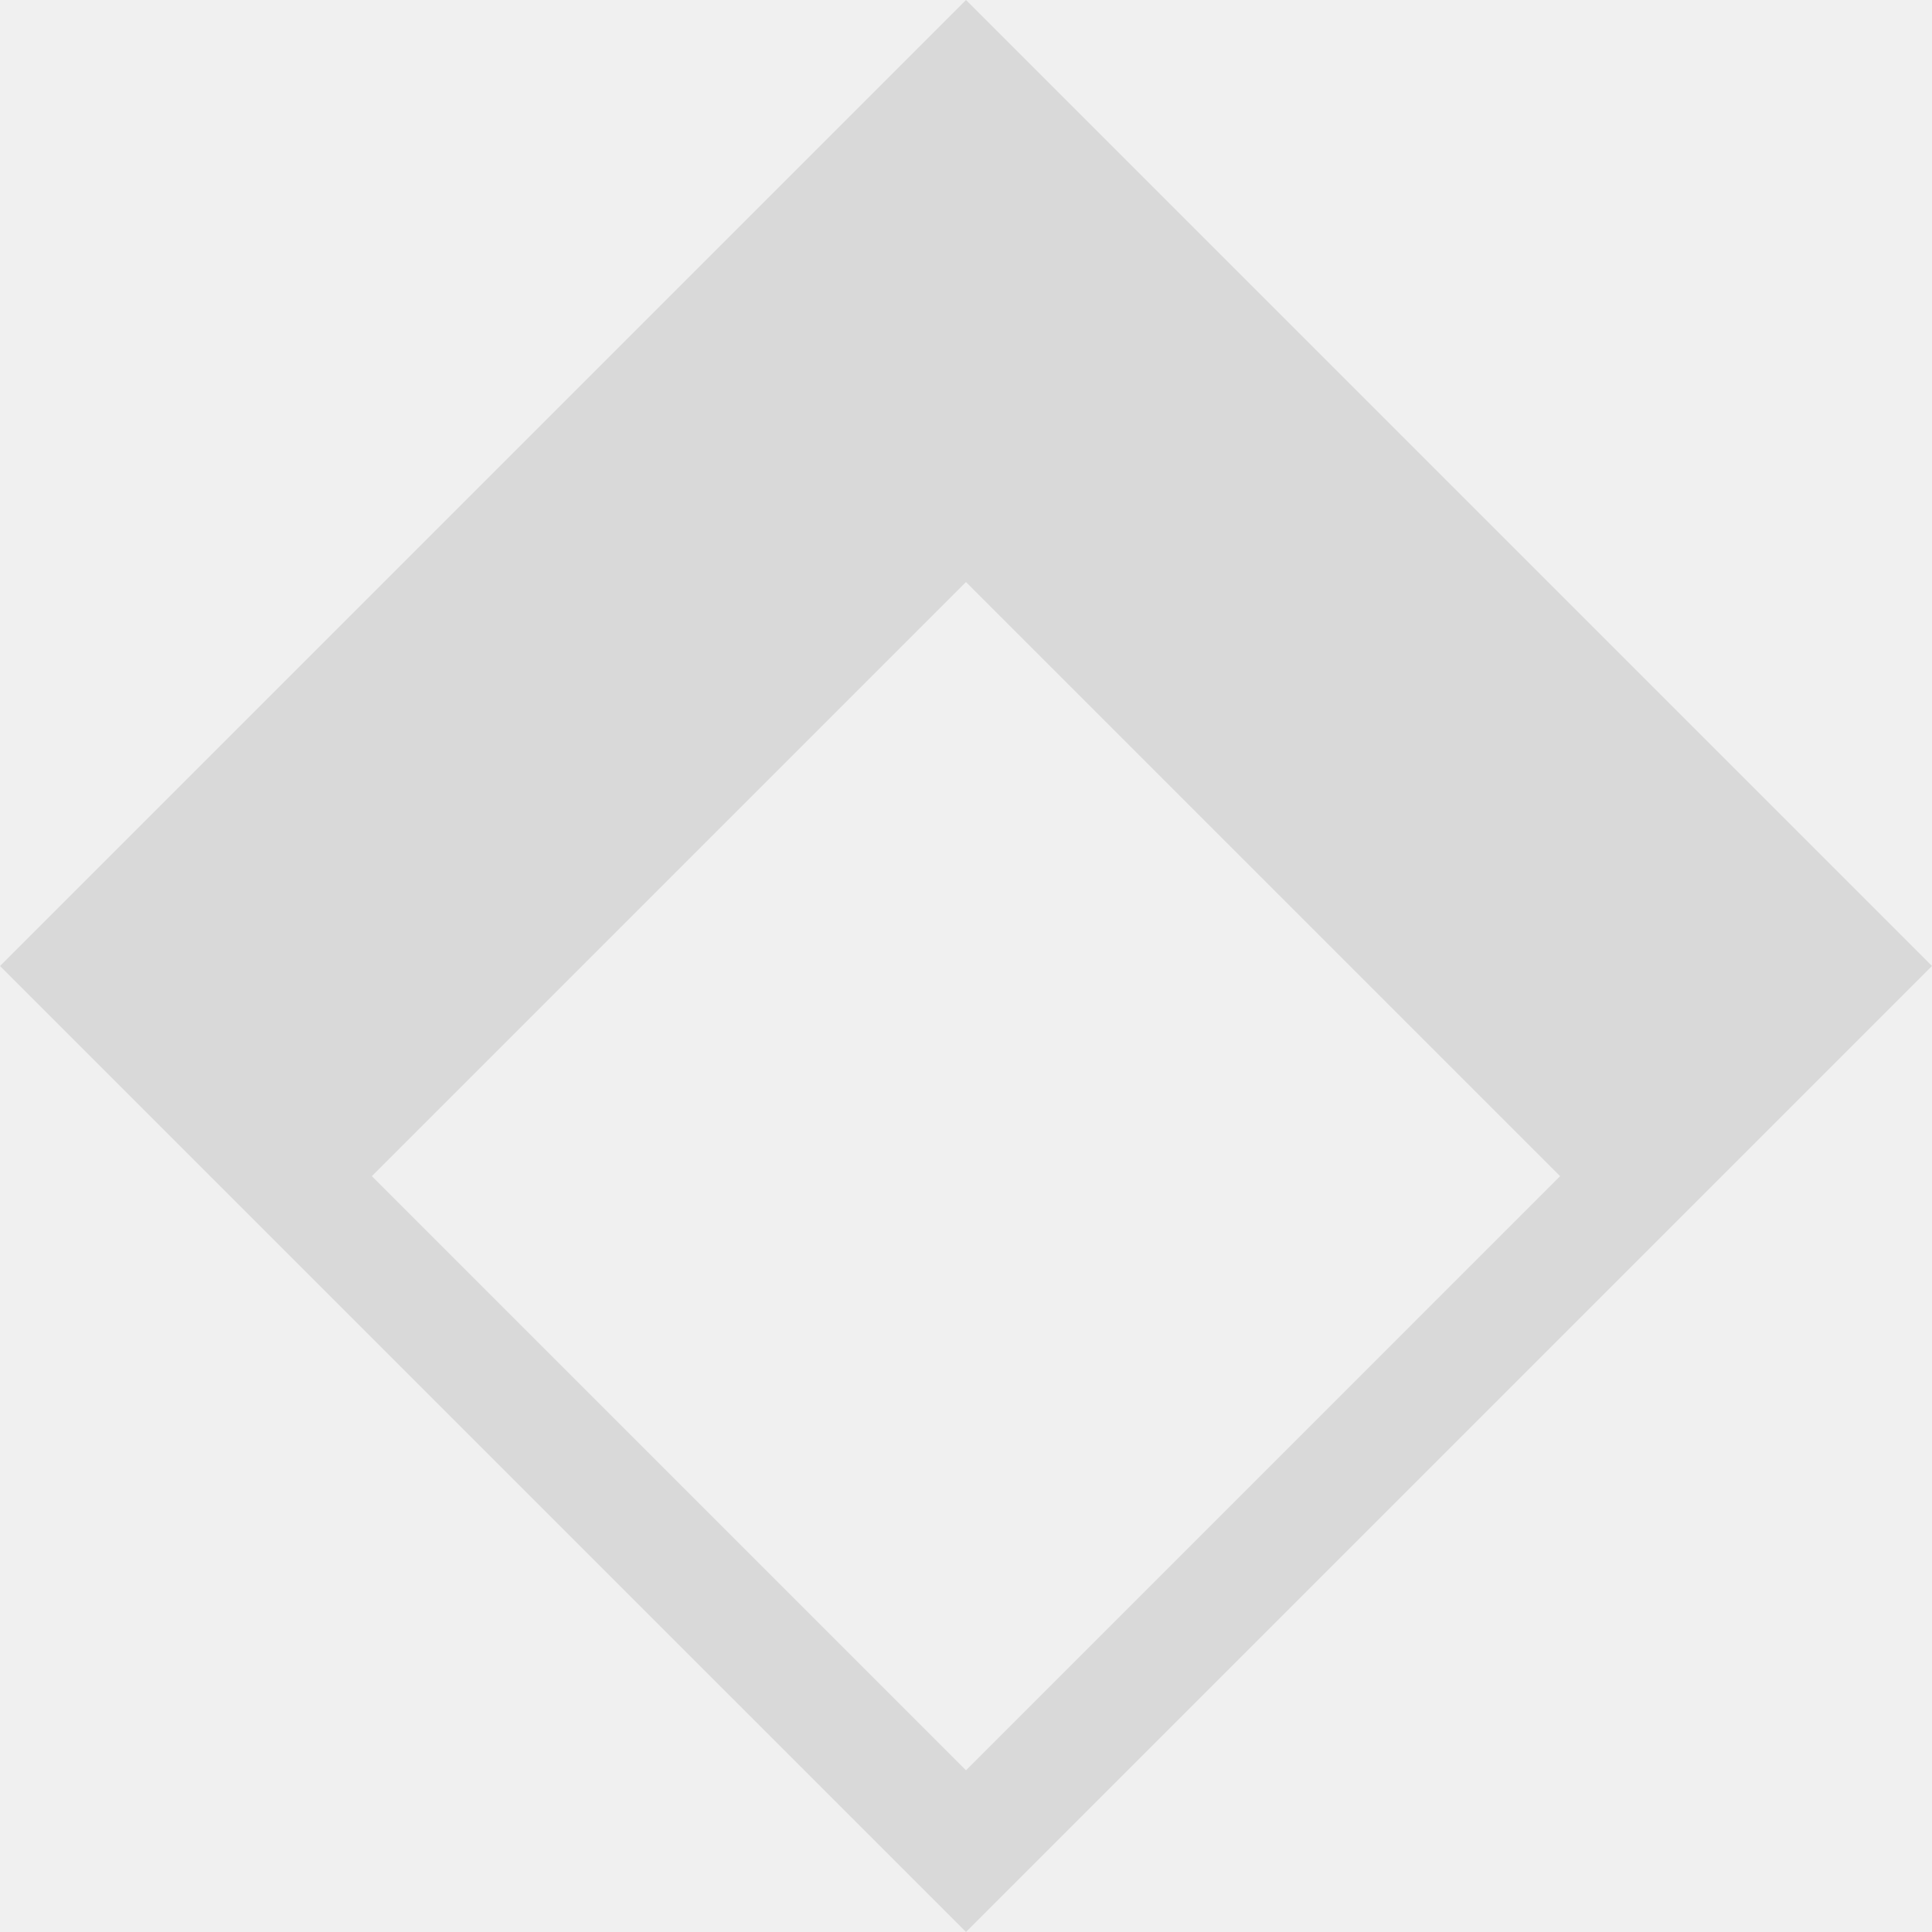
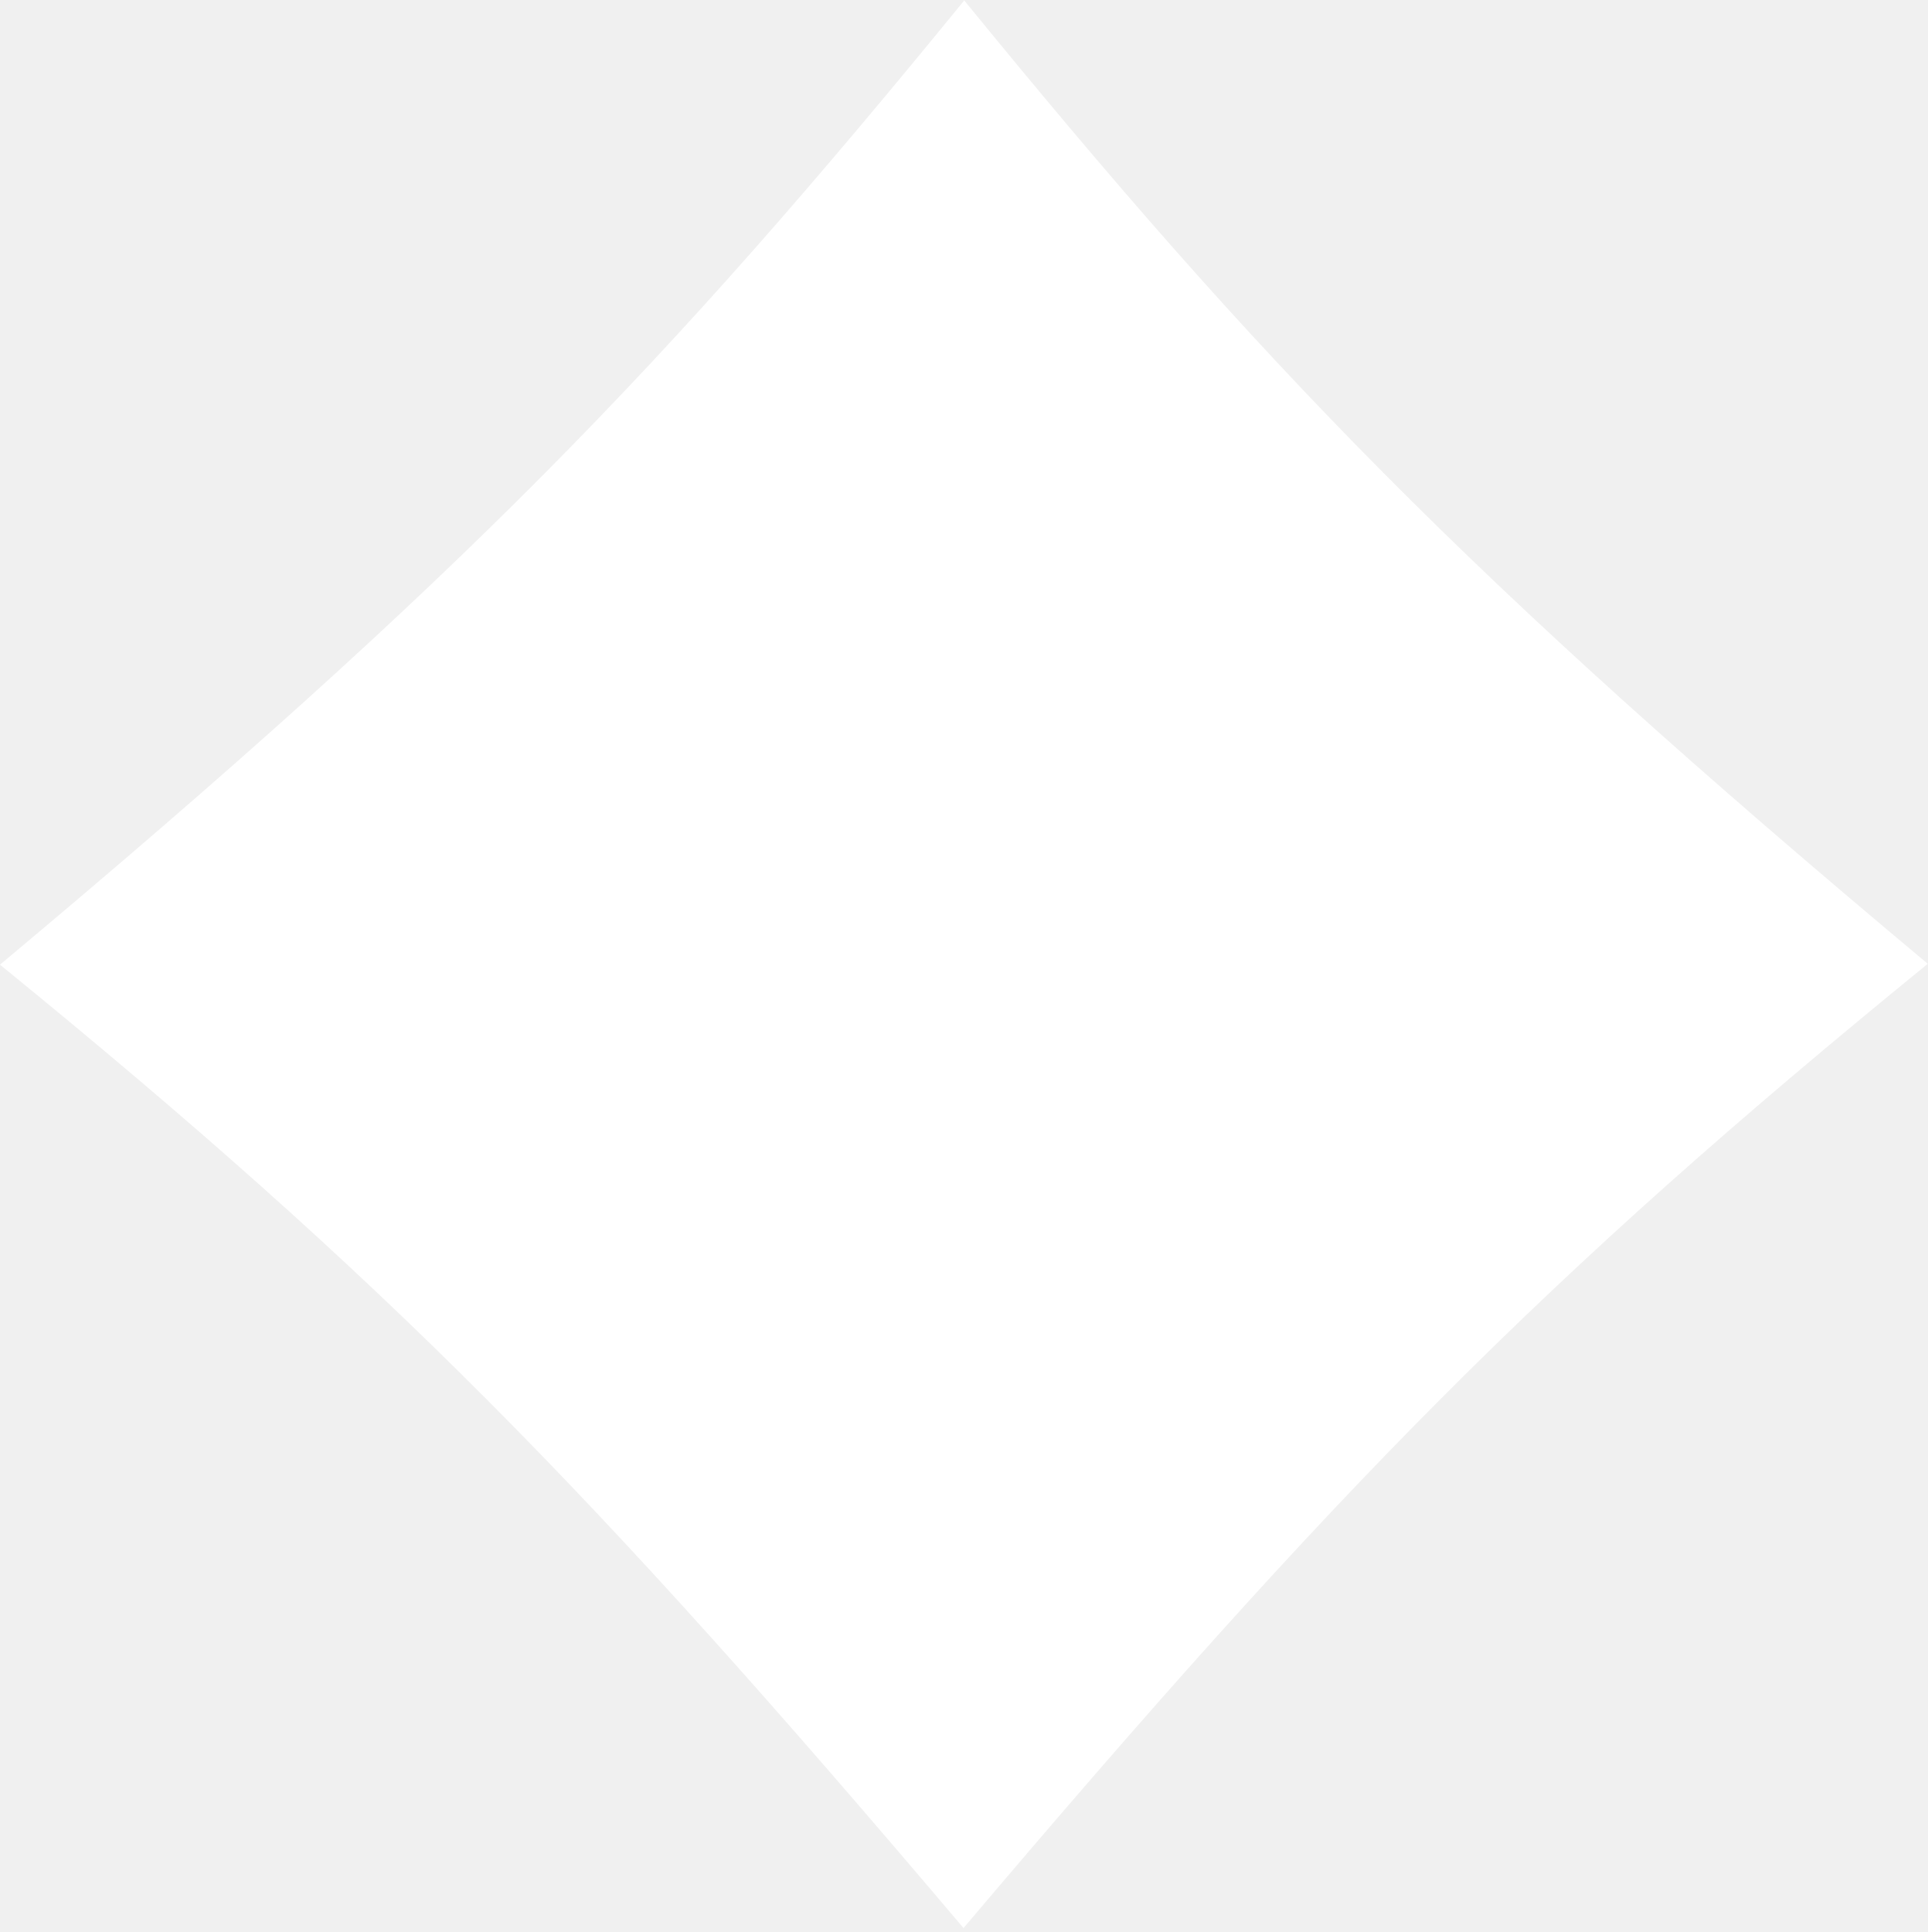
- <svg xmlns="http://www.w3.org/2000/svg" width="338" height="338" viewBox="0 0 338 338" fill="none">
-   <path fill-rule="evenodd" clip-rule="evenodd" d="M337.997 168.999L168.999 0L0 168.999L168.999 337.997L337.997 168.999ZM272.943 205.768L168.999 101.823L65.054 205.768L168.999 309.713L272.943 205.768Z" fill="#D9D9D9" />
+ <svg xmlns="http://www.w3.org/2000/svg" width="472" height="473" viewBox="0 0 472 473" fill="none">
+   <path d="M236 0C308.428 88.734 358.757 141.249 472 235.962C377.77 312.722 327.027 364.462 236 471.931V472.143C144.973 364.674 94.23 312.933 0 236.174C113.243 141.461 163.572 88.946 236 0.212V0Z" fill="white" />
</svg>
